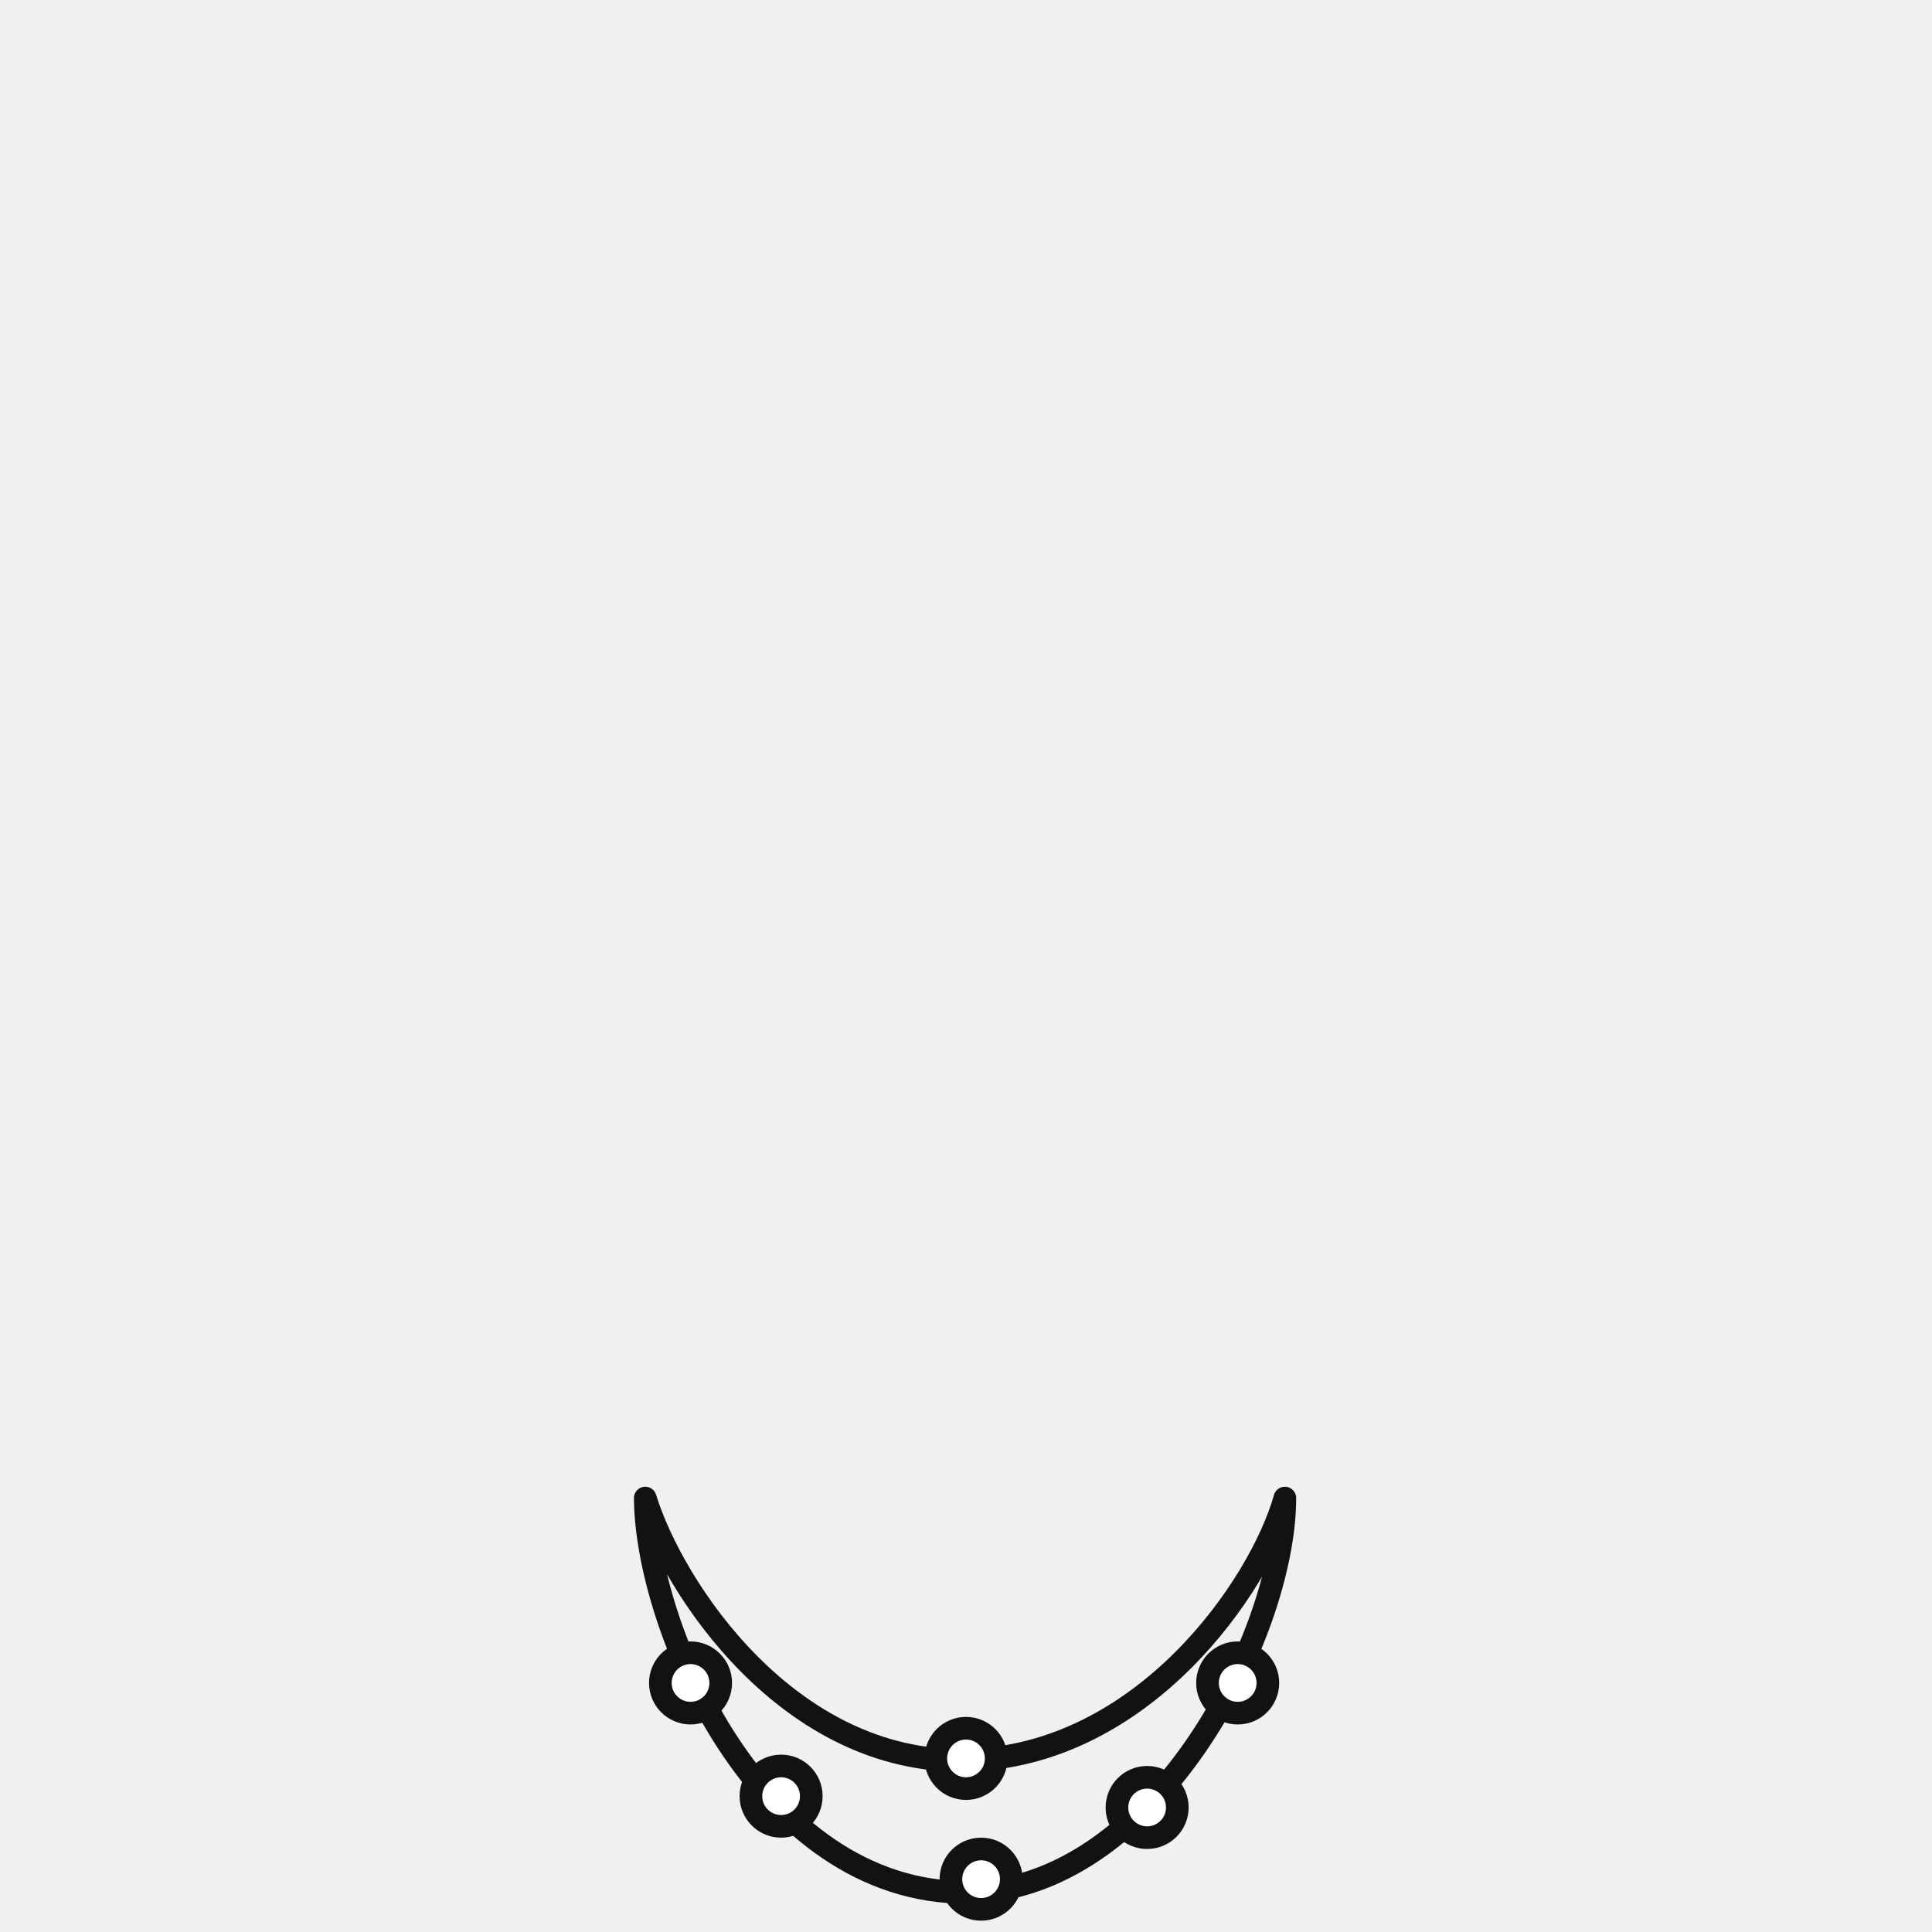
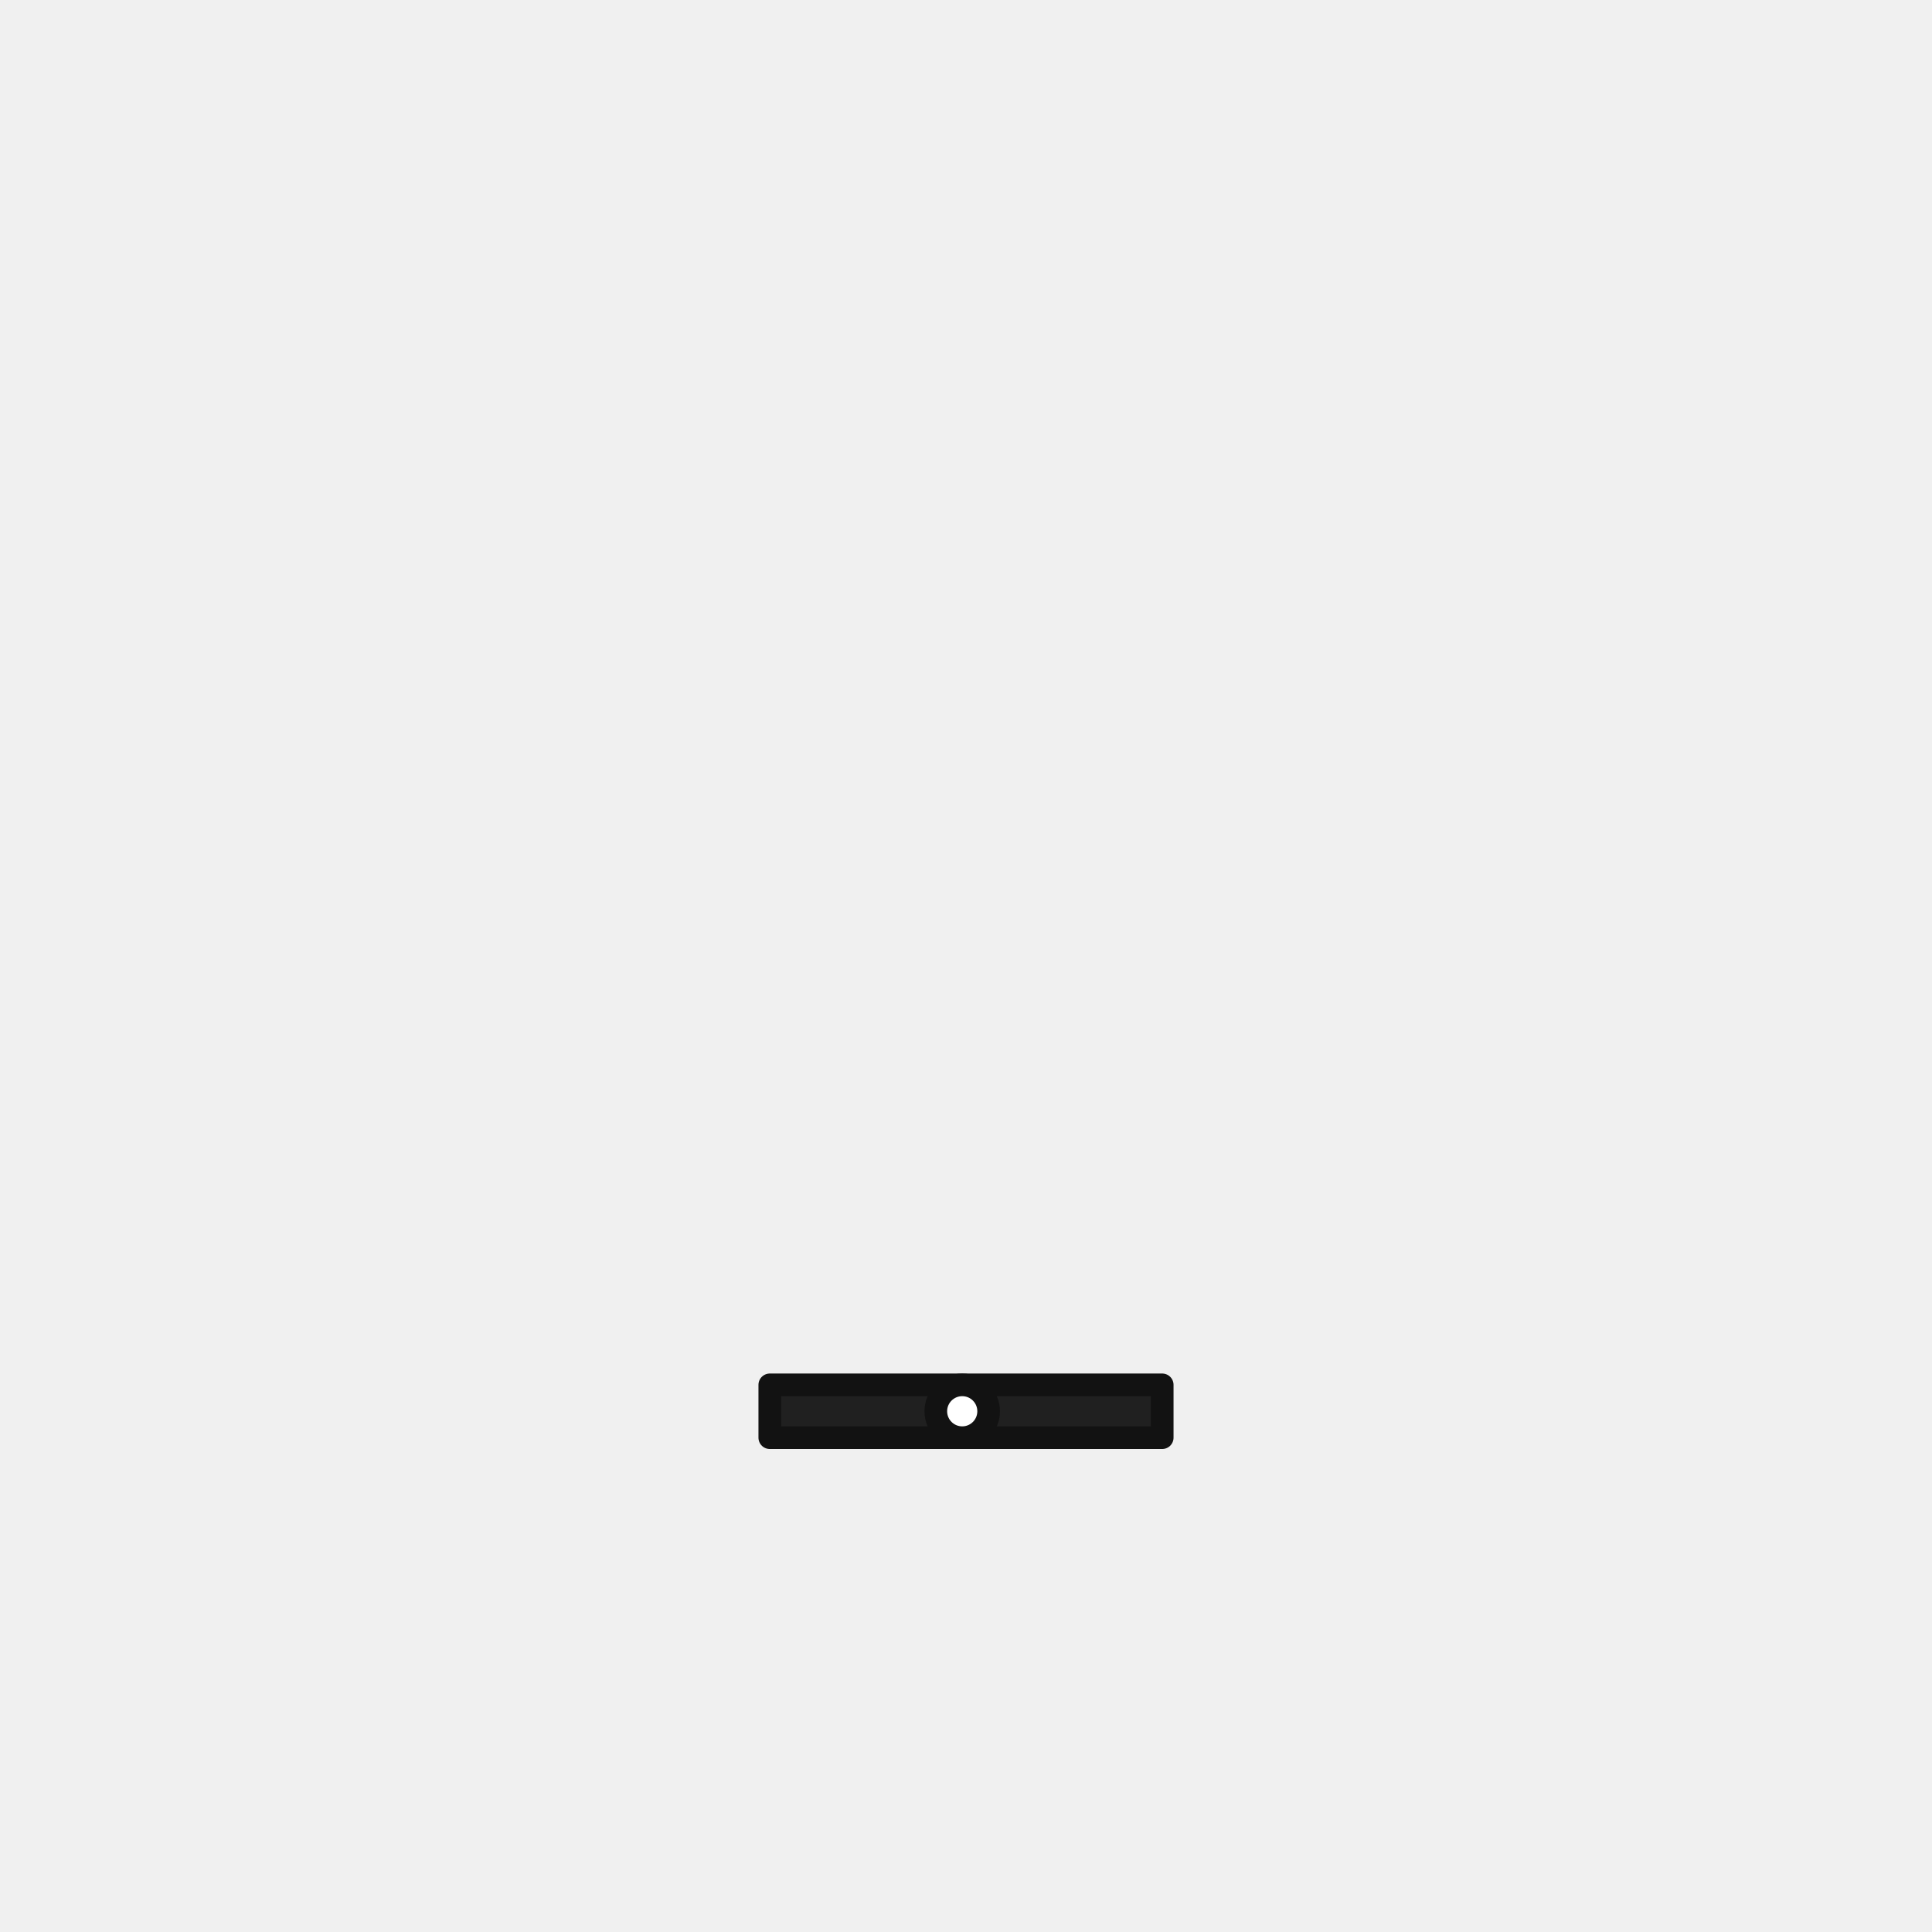
<svg xmlns="http://www.w3.org/2000/svg" width="512" height="512" viewBox="0 0 512 512" fill="none">
-   <path d="M256 466.5C303 465.521 334 420.167 340.5 397C340.5 433.333 305.5 501.5 256 501.5C201.129 501.5 171.167 431 171 397C178.333 420.833 209 467.479 256 466.5Z" stroke="#121212" stroke-width="6" stroke-linecap="round" stroke-linejoin="round" />
-   <circle cx="256" cy="466" r="8" fill="white" stroke="#121212" stroke-width="6" stroke-linecap="round" stroke-linejoin="round" />
-   <circle cx="328" cy="446" r="8" fill="white" stroke="#121212" stroke-width="6" stroke-linecap="round" stroke-linejoin="round" />
-   <circle cx="183" cy="446" r="8" fill="white" stroke="#121212" stroke-width="6" stroke-linecap="round" stroke-linejoin="round" />
-   <circle cx="304" cy="479" r="8" fill="white" stroke="#121212" stroke-width="6" stroke-linecap="round" stroke-linejoin="round" />
-   <circle cx="207" cy="476" r="8" fill="white" stroke="#121212" stroke-width="6" stroke-linecap="round" stroke-linejoin="round" />
-   <circle cx="260" cy="498" r="8" fill="white" stroke="#121212" stroke-width="6" stroke-linecap="round" stroke-linejoin="round" />
+   <rect x="204" y="367" width="104" height="14" fill="#202020" stroke="#121212" stroke-width="6" stroke-linecap="round" stroke-linejoin="round" />
+   <circle cx="255" cy="374" r="7" fill="white" stroke="#121212" stroke-width="6" stroke-linecap="round" stroke-linejoin="round" />
</svg>
